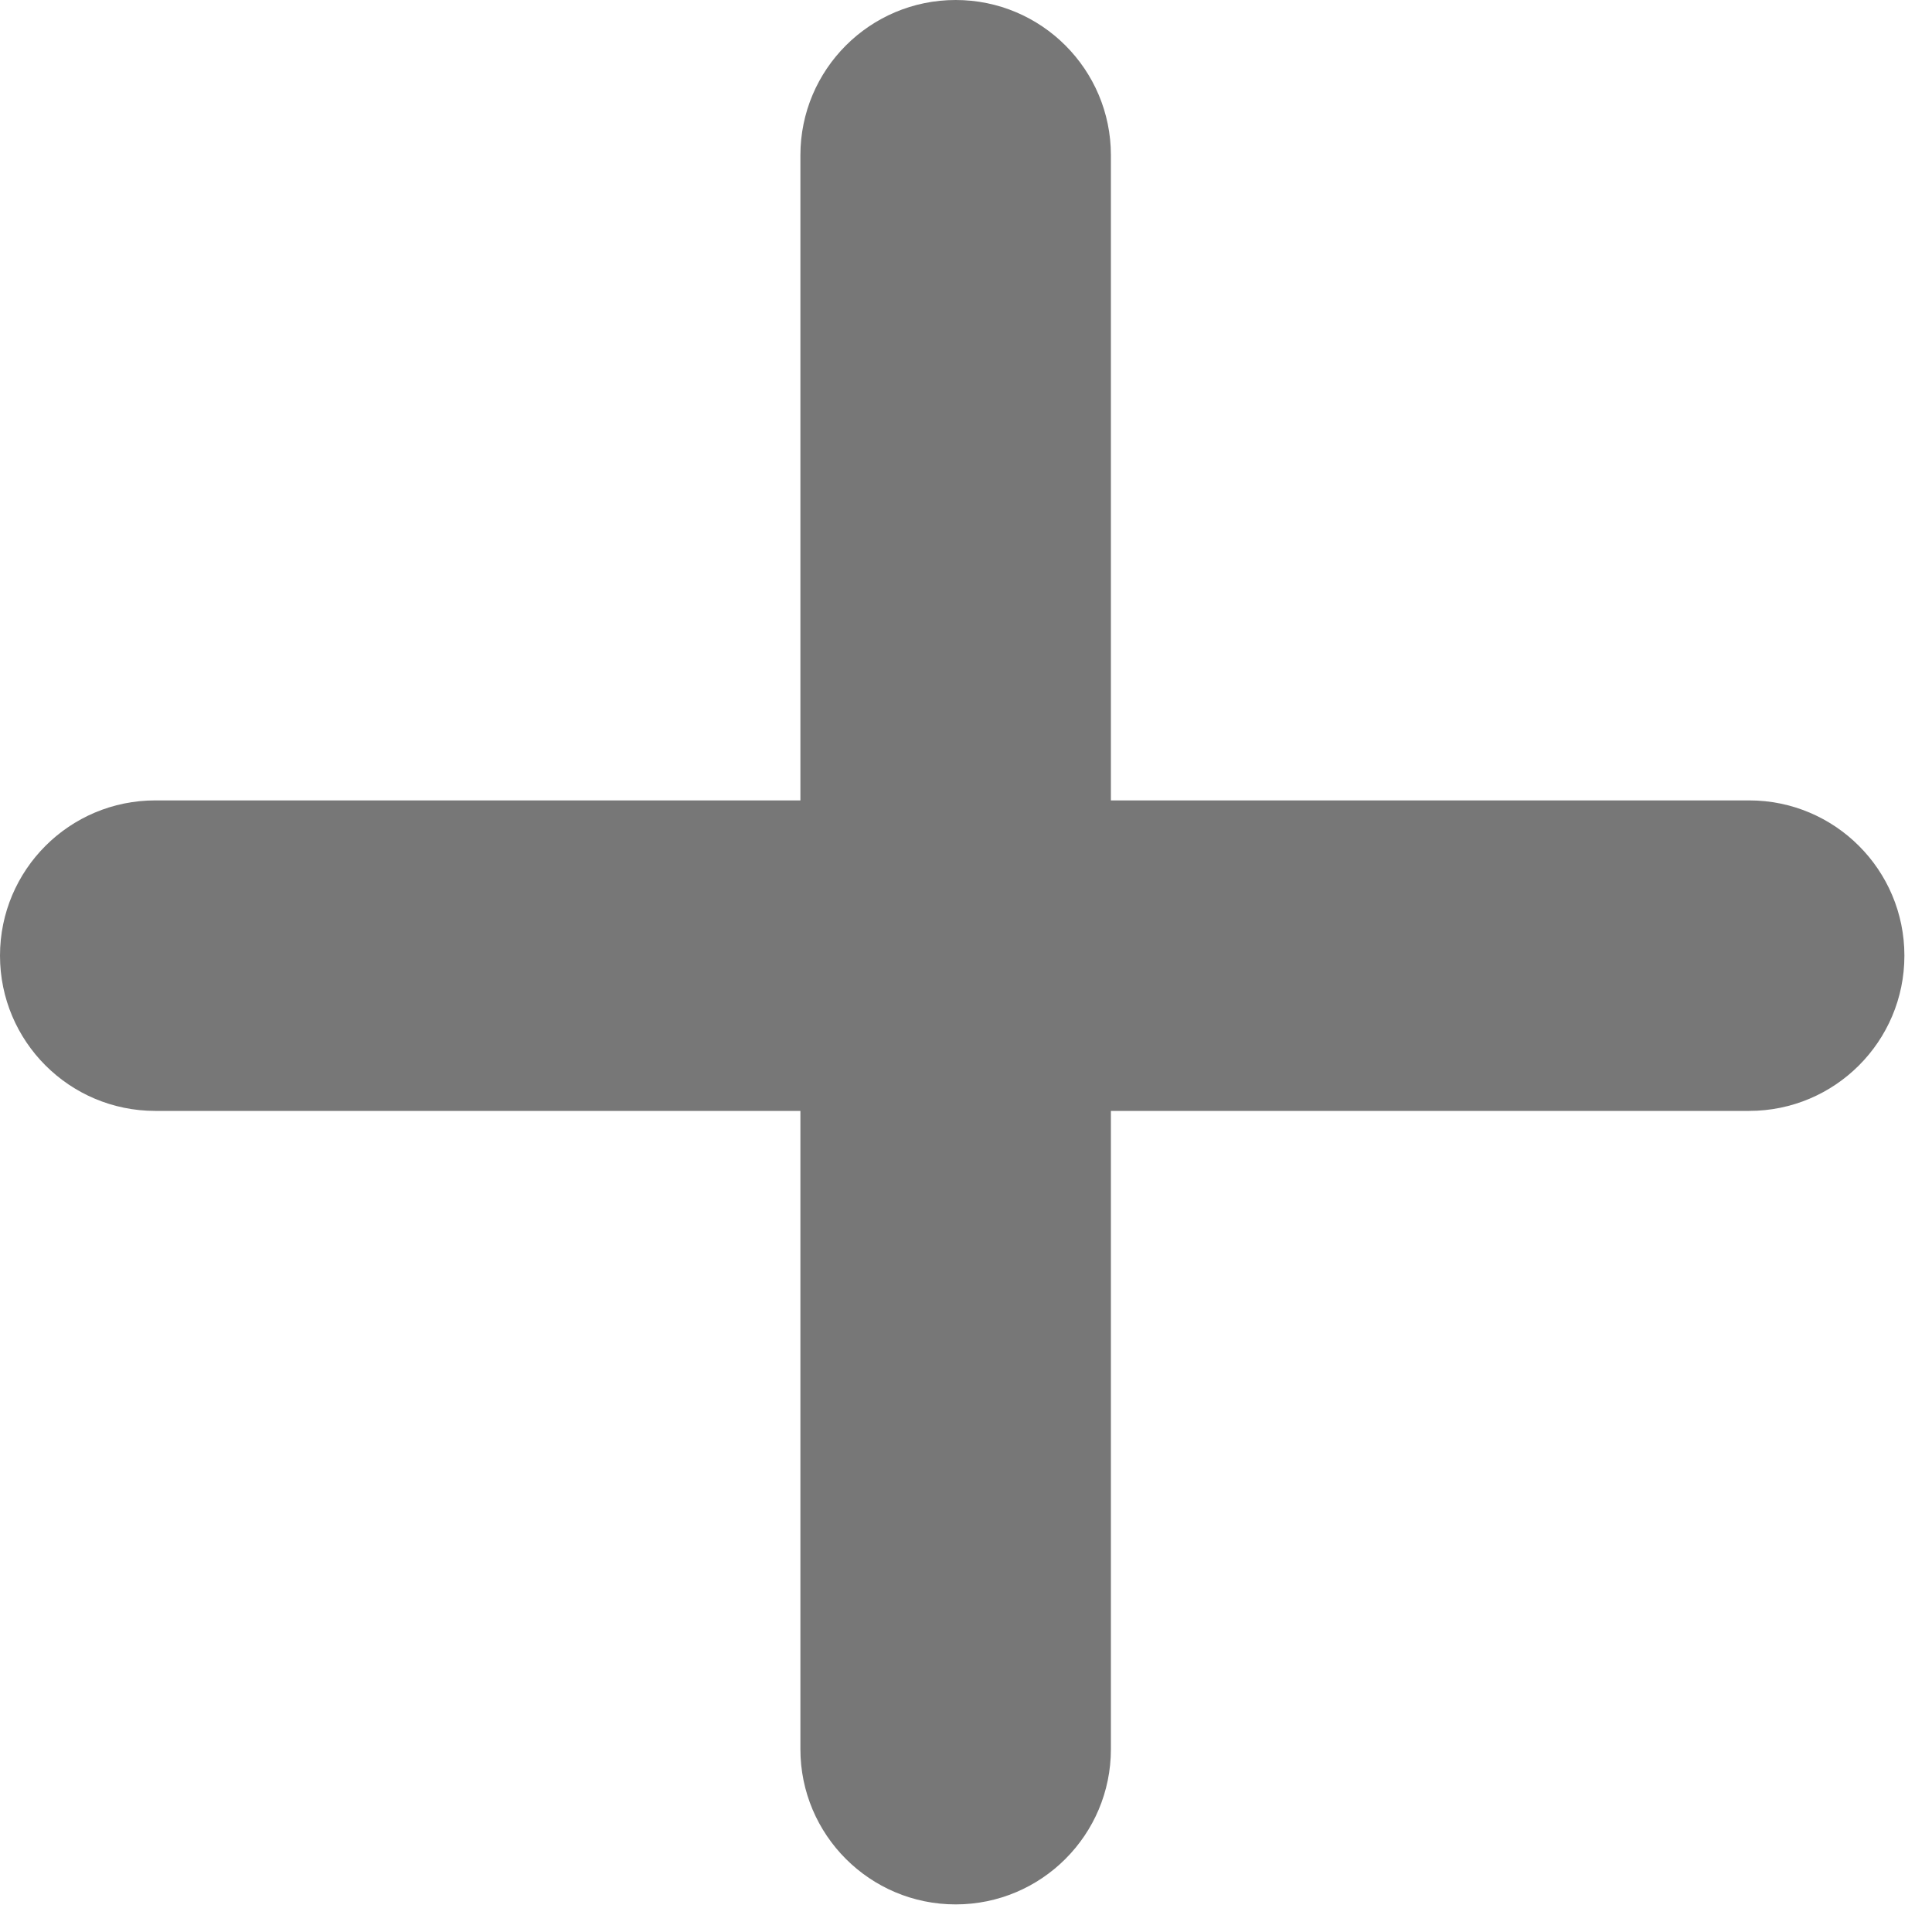
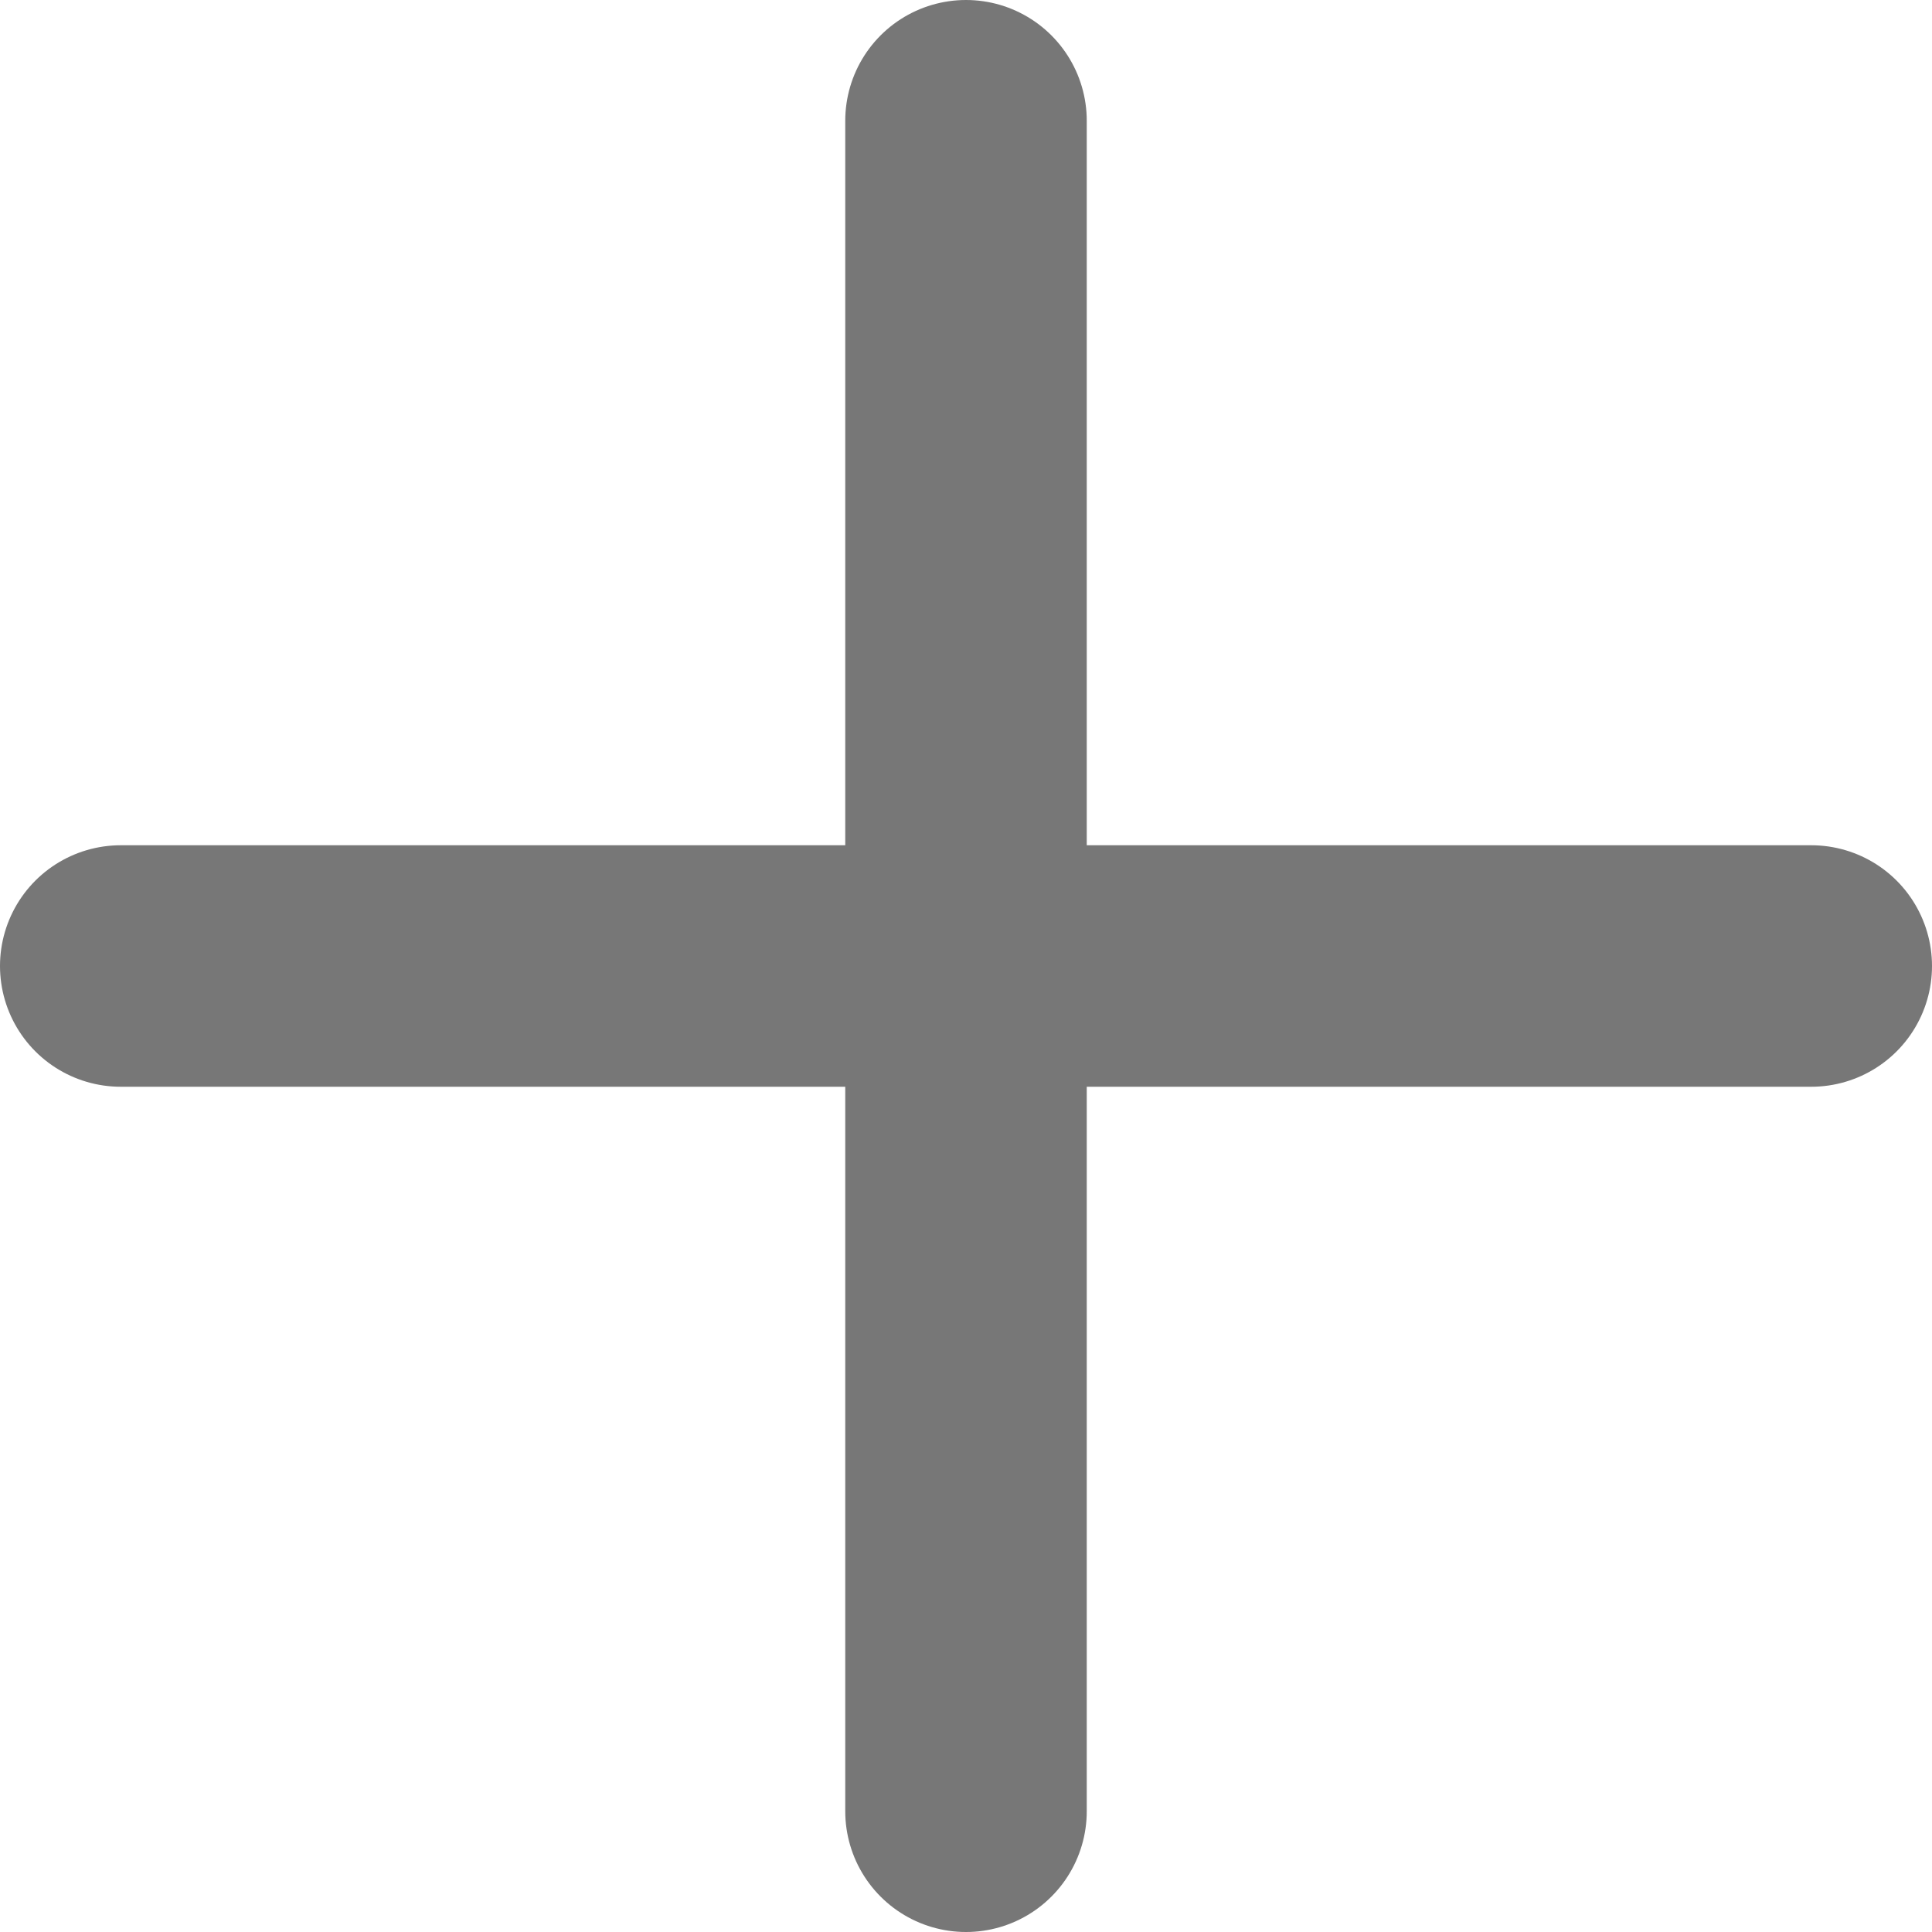
- <svg xmlns="http://www.w3.org/2000/svg" viewBox="0 0 14 14">
-   <path d="M8.05 5.8h4.625a1.125 1.125 0 0 1 0 2.25H8.05v4.625a1.125 1.125 0 0 1-2.25 0V8.05H1.125a1.125 1.125 0 0 1 0-2.25H5.8V1.125a1.125 1.125 0 0 1 2.25 0V5.8z" fill="#777777" />
+ <svg xmlns="http://www.w3.org/2000/svg" width="24" height="24" viewBox="4 4 16 16" fill="none" stroke="#777777" stroke-width="2" stroke-linecap="round" stroke-linejoin="round" class="lucide lucide-plus text-gray-400" role="img">
+   <path d="M5 12h14" />
+   <path d="M12 5v14" />
</svg>
